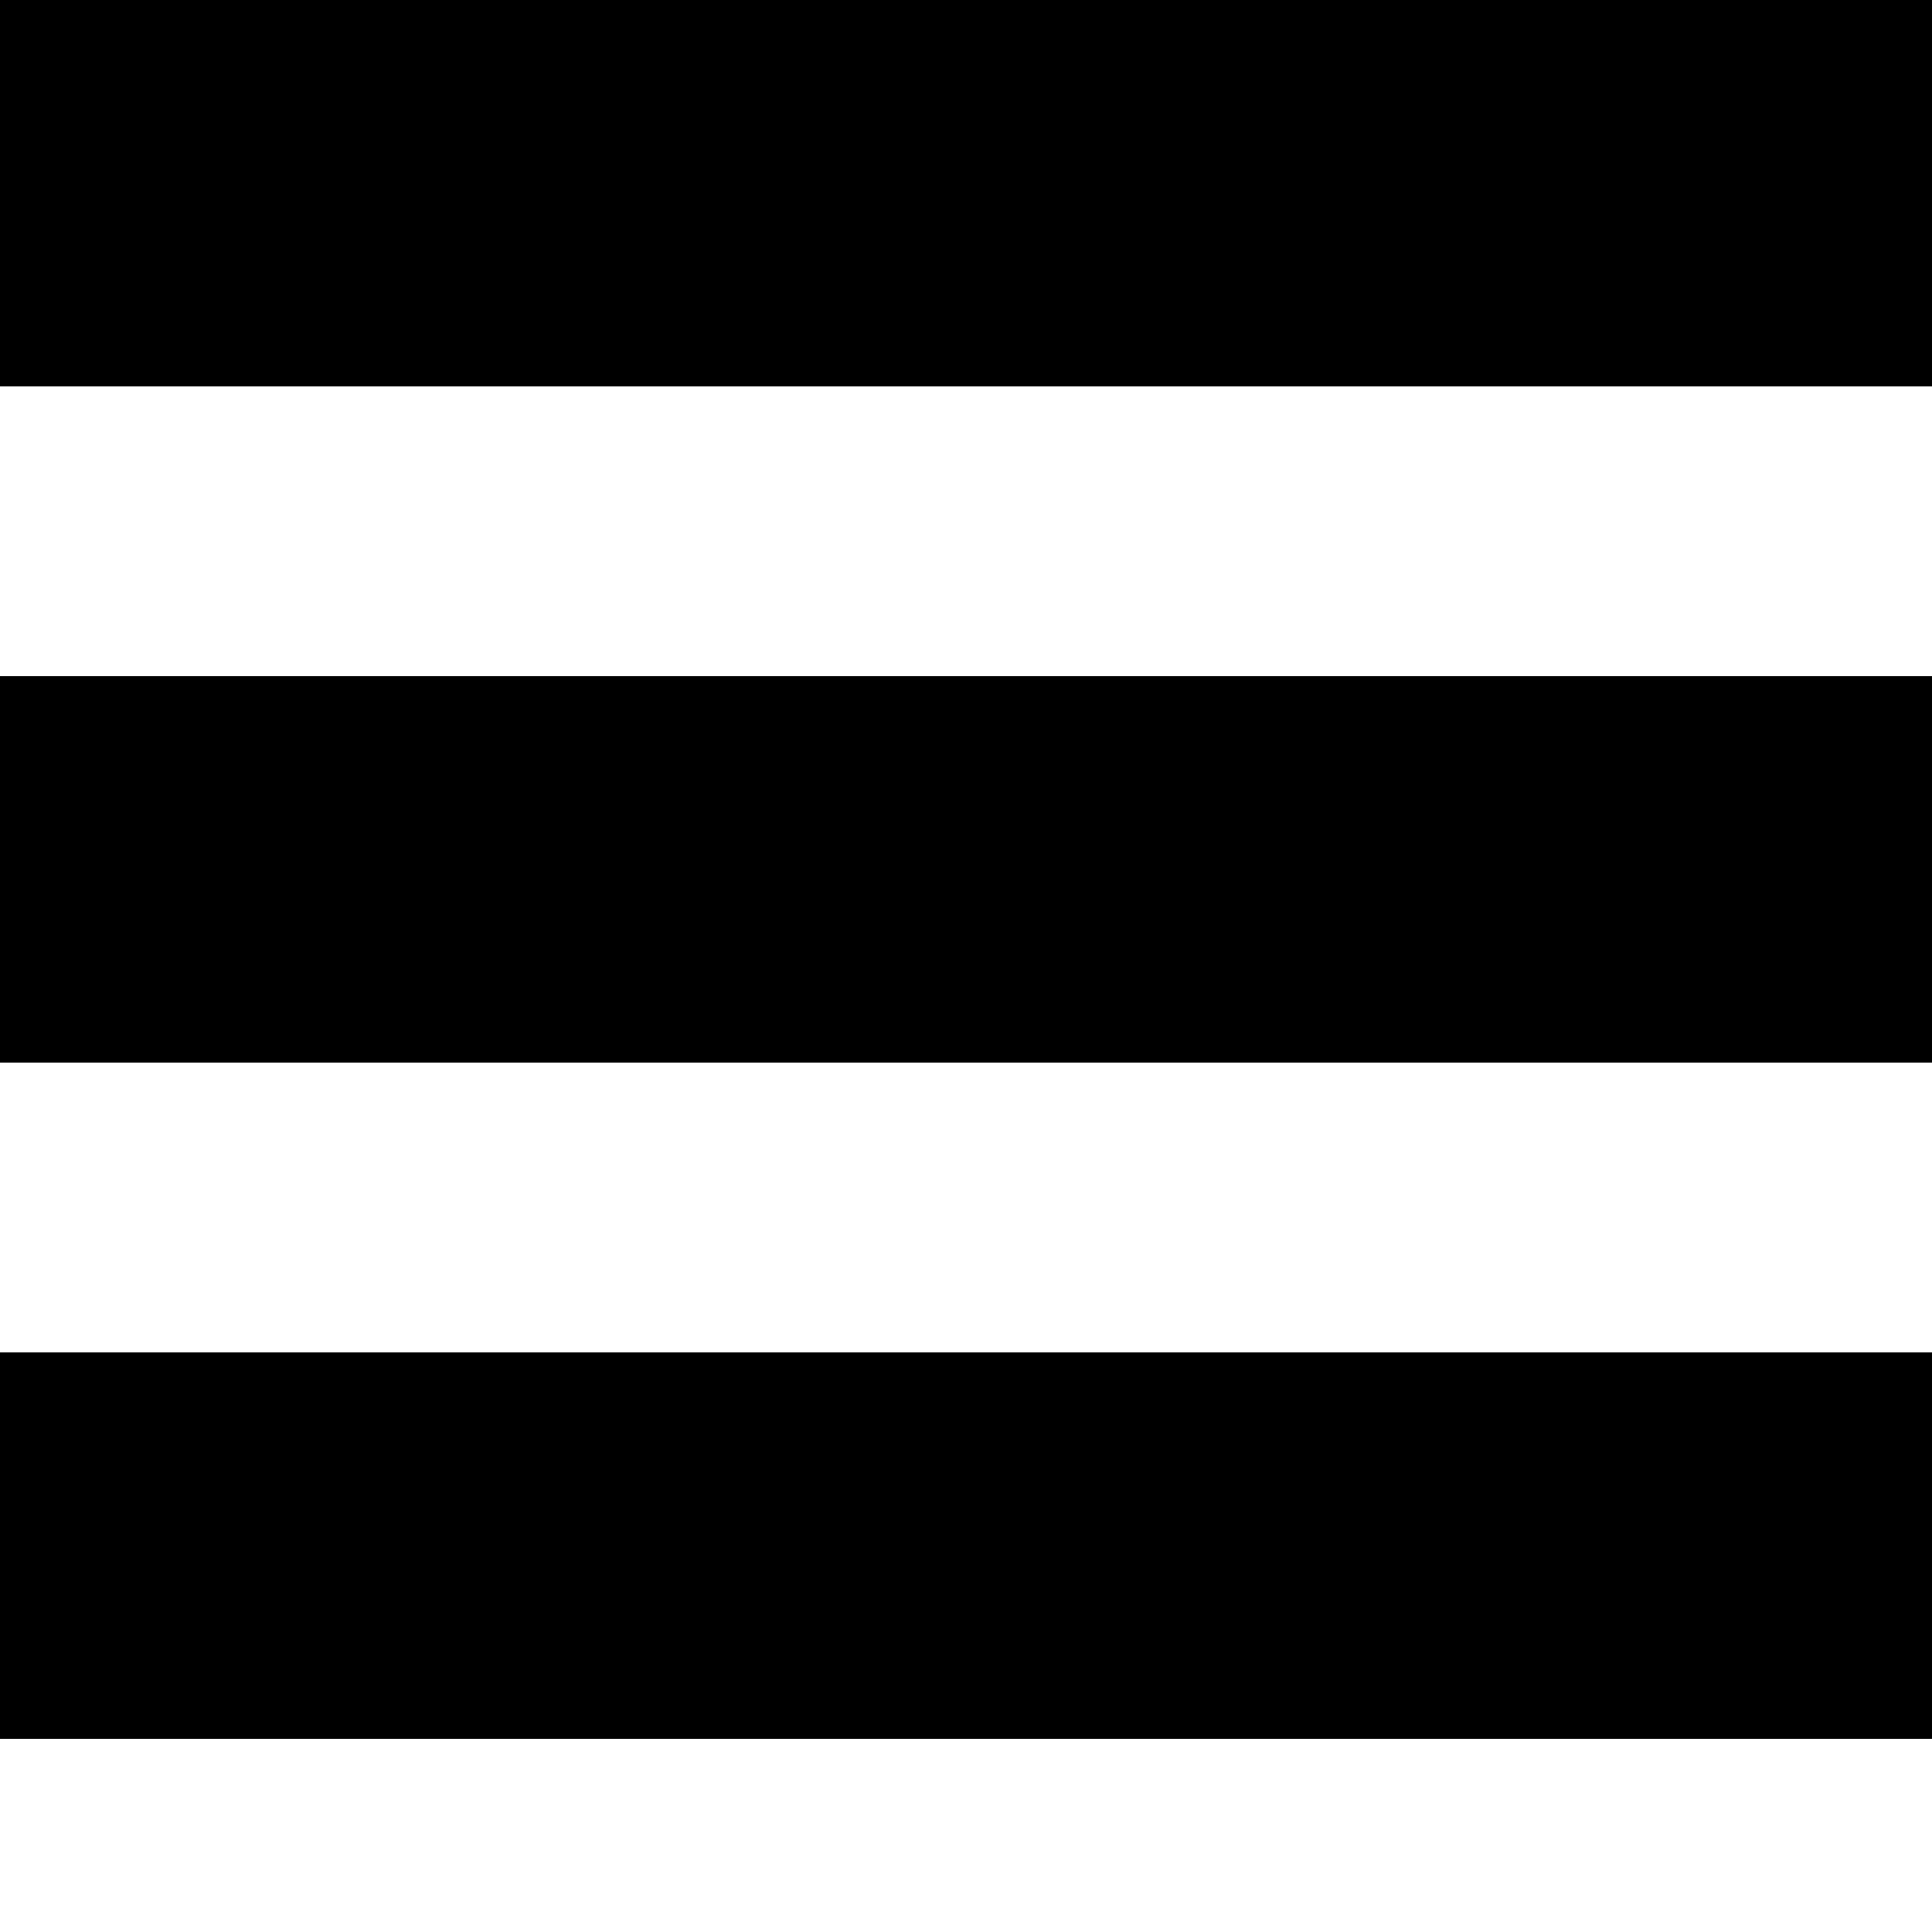
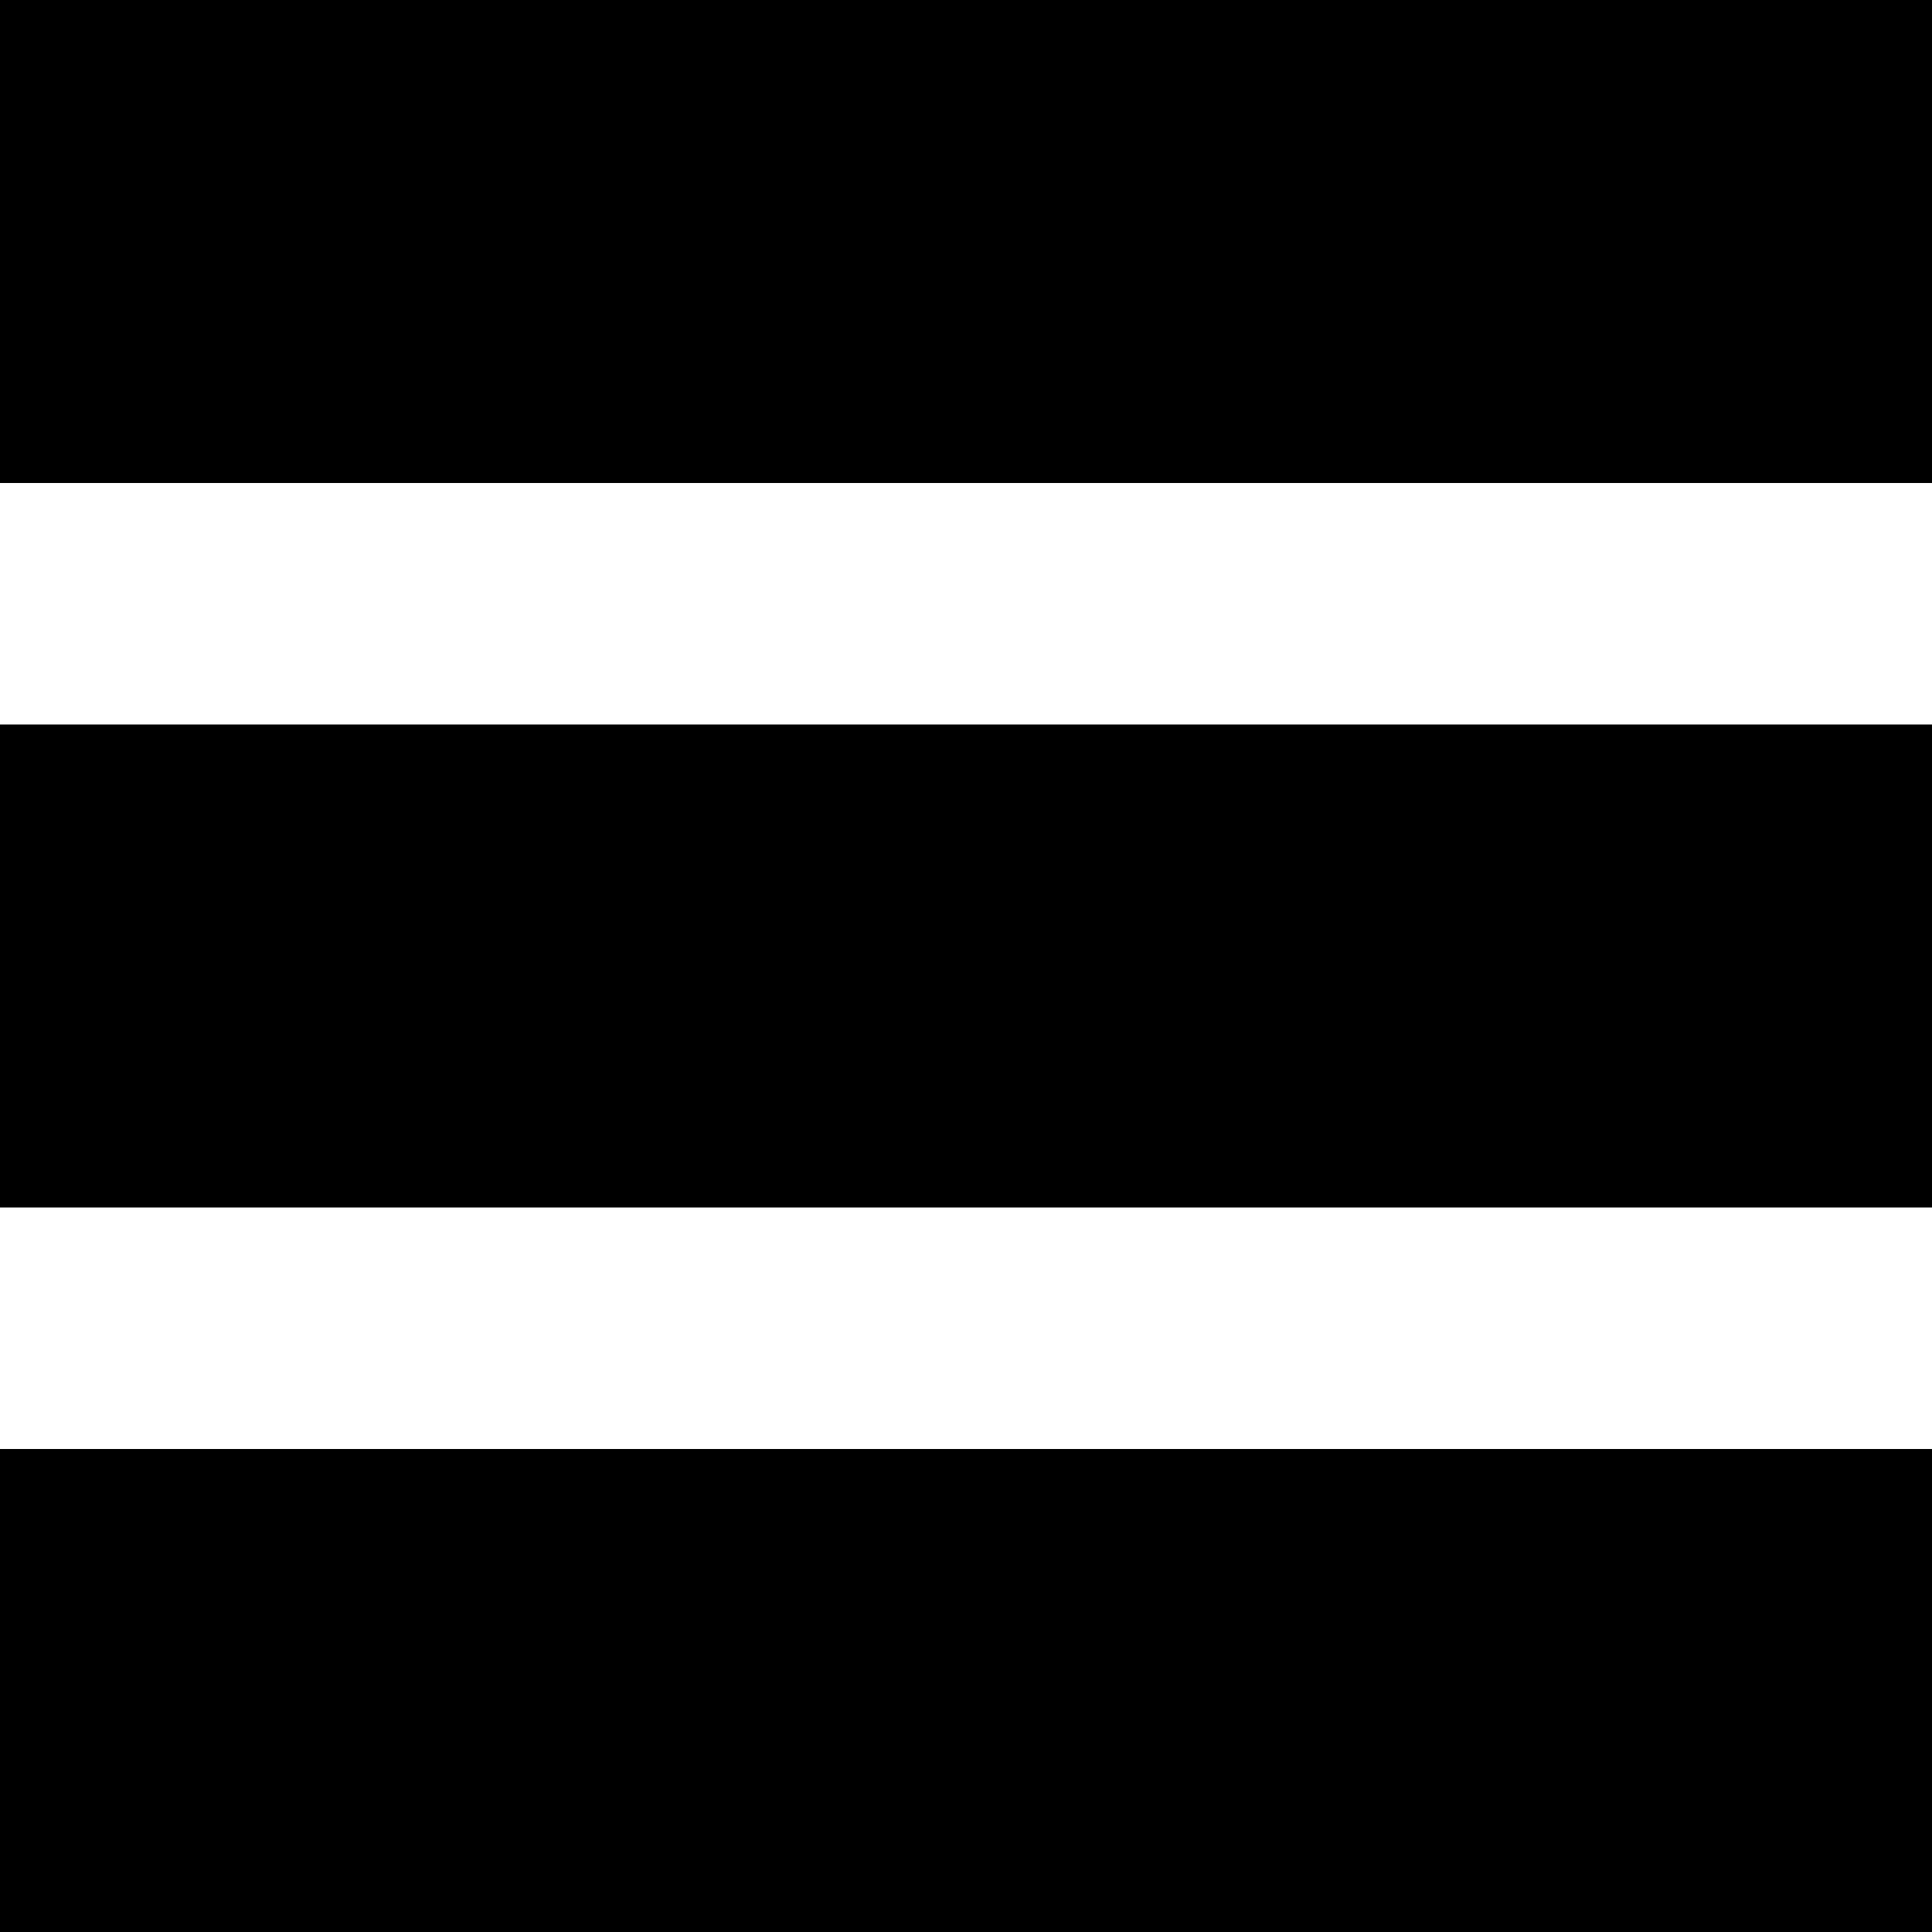
- <svg xmlns="http://www.w3.org/2000/svg" version="1.1" height="100" width="100">
-   <rect width="100" height="20" />
-   <rect y="35" width="100" height="20" />
-   <rect y="70" width="100" height="20" />
+ <svg xmlns="http://www.w3.org/2000/svg" version="1.1" height="40" width="40">
+   <rect width="40" height="10" />
+   <rect y="15" width="100" height="10" />
+   <rect y="30" width="100" height="10" />
</svg>
